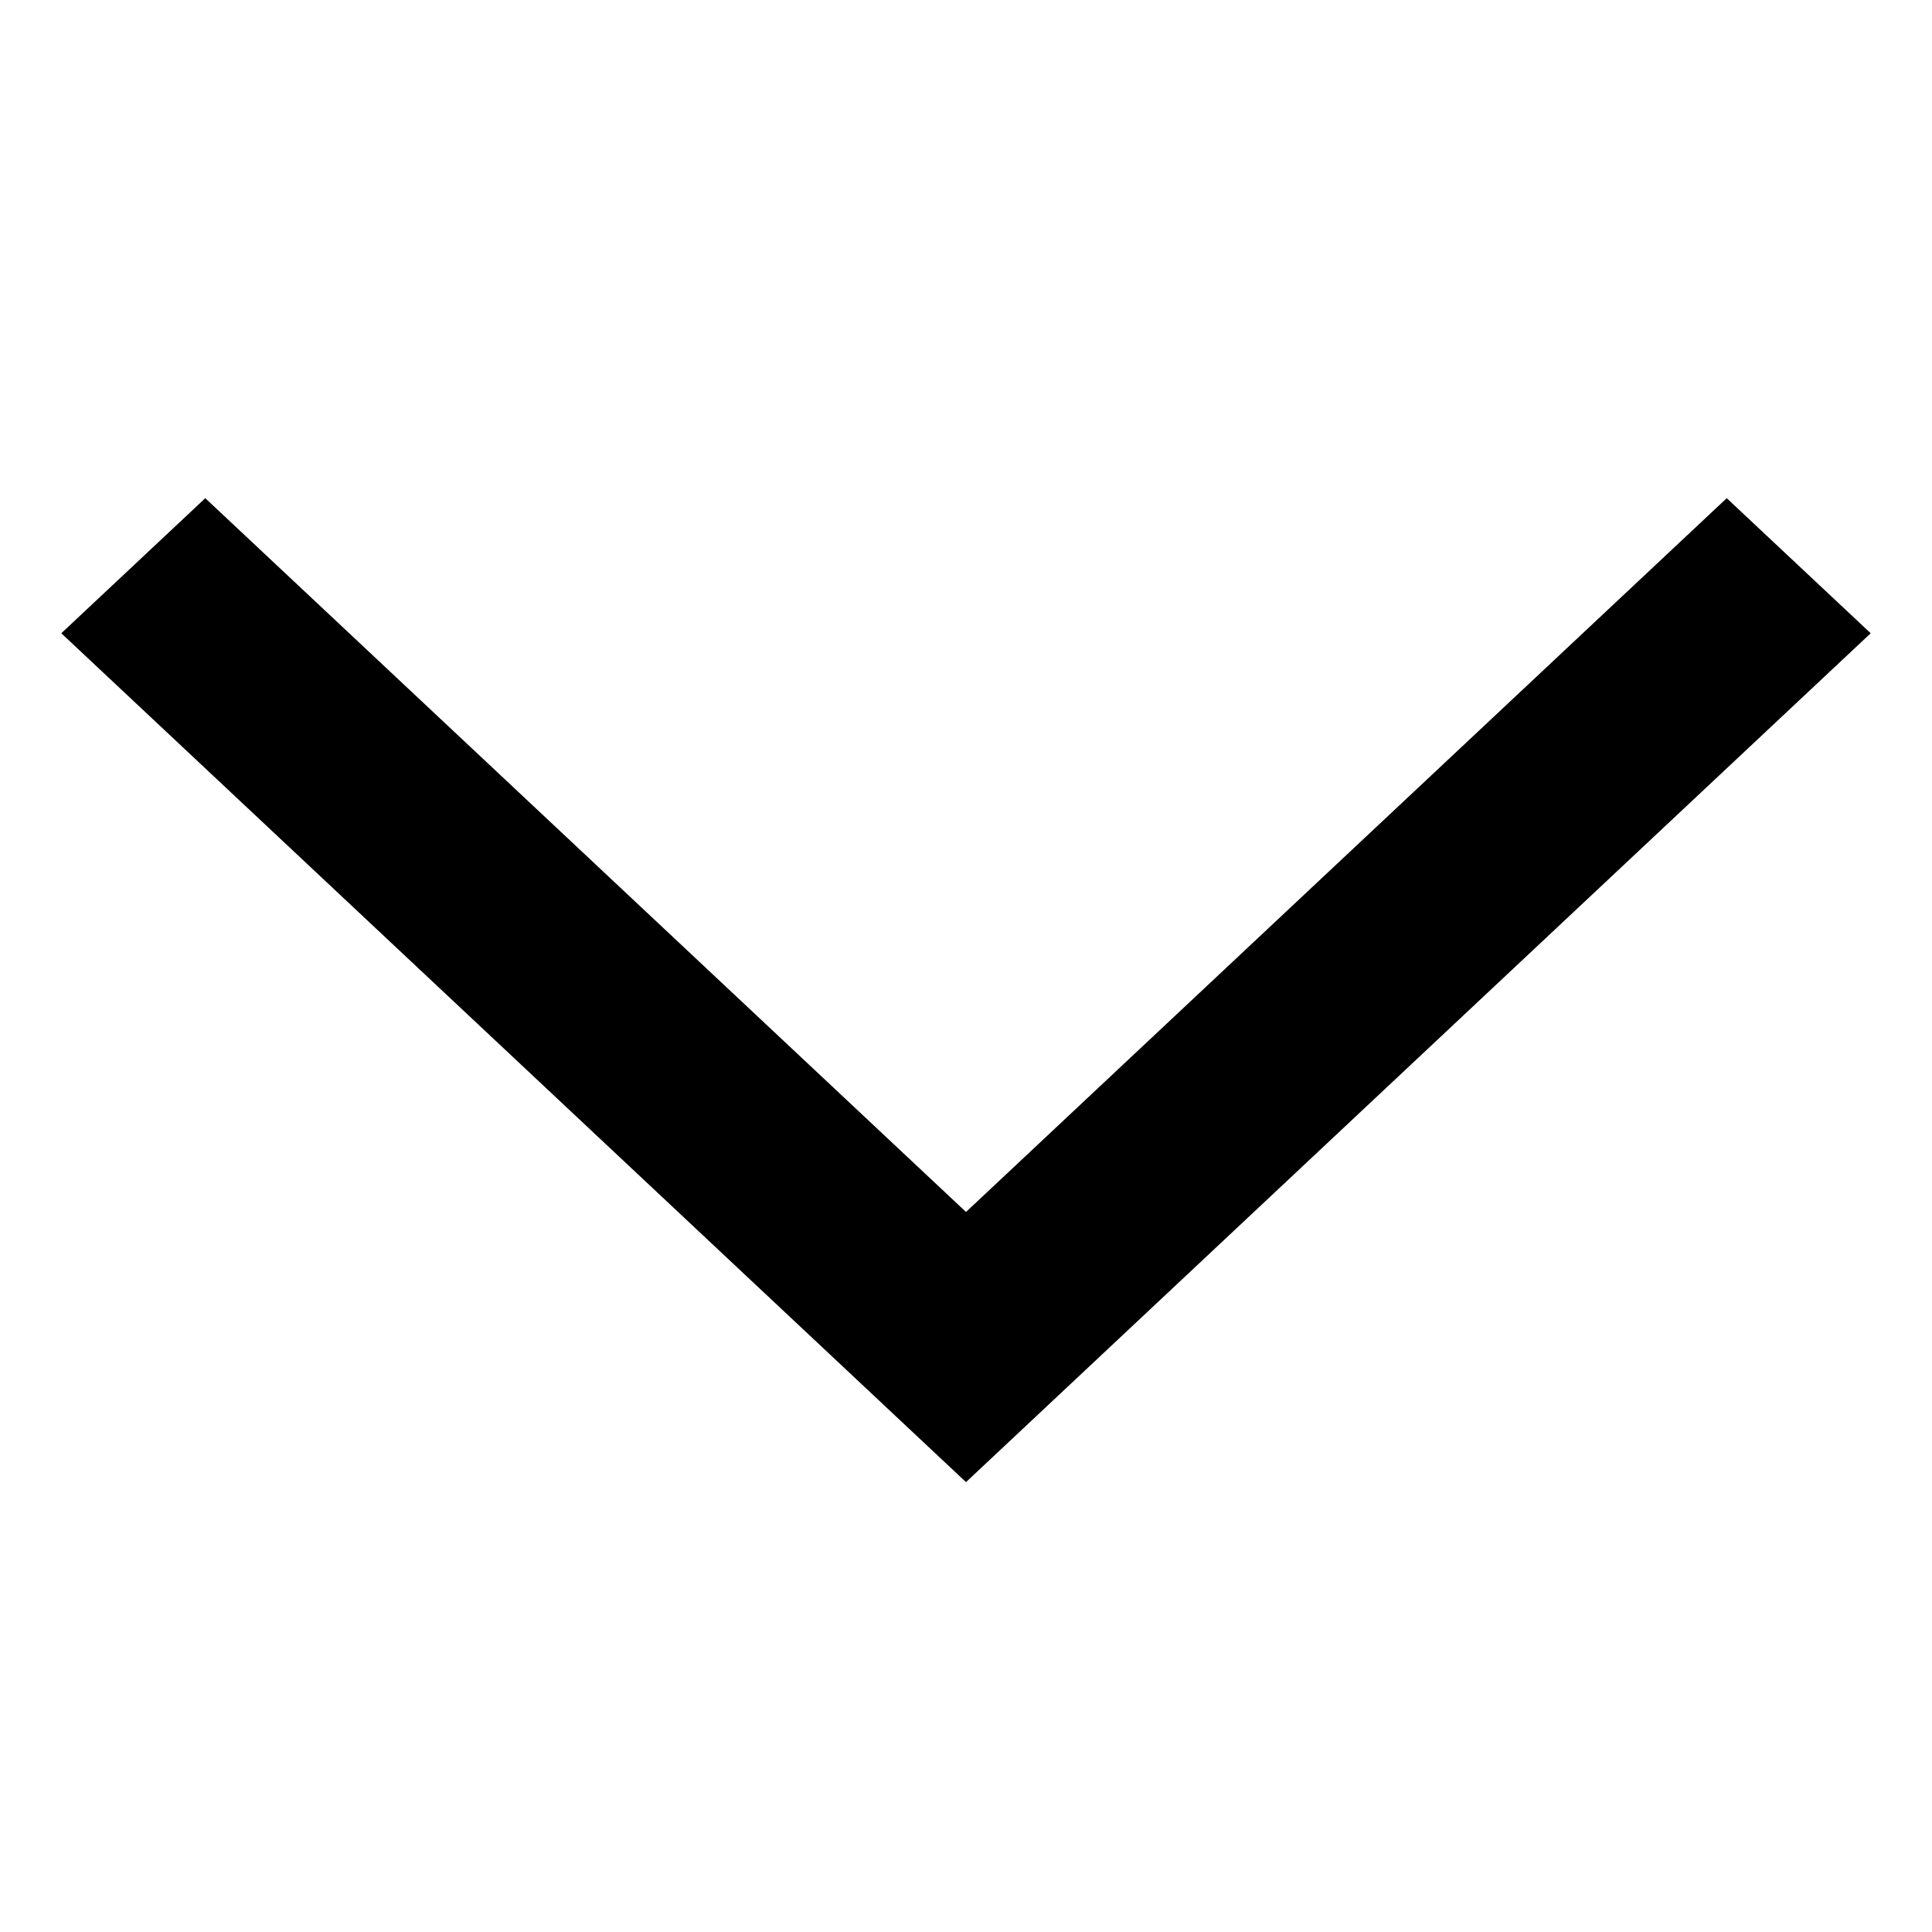
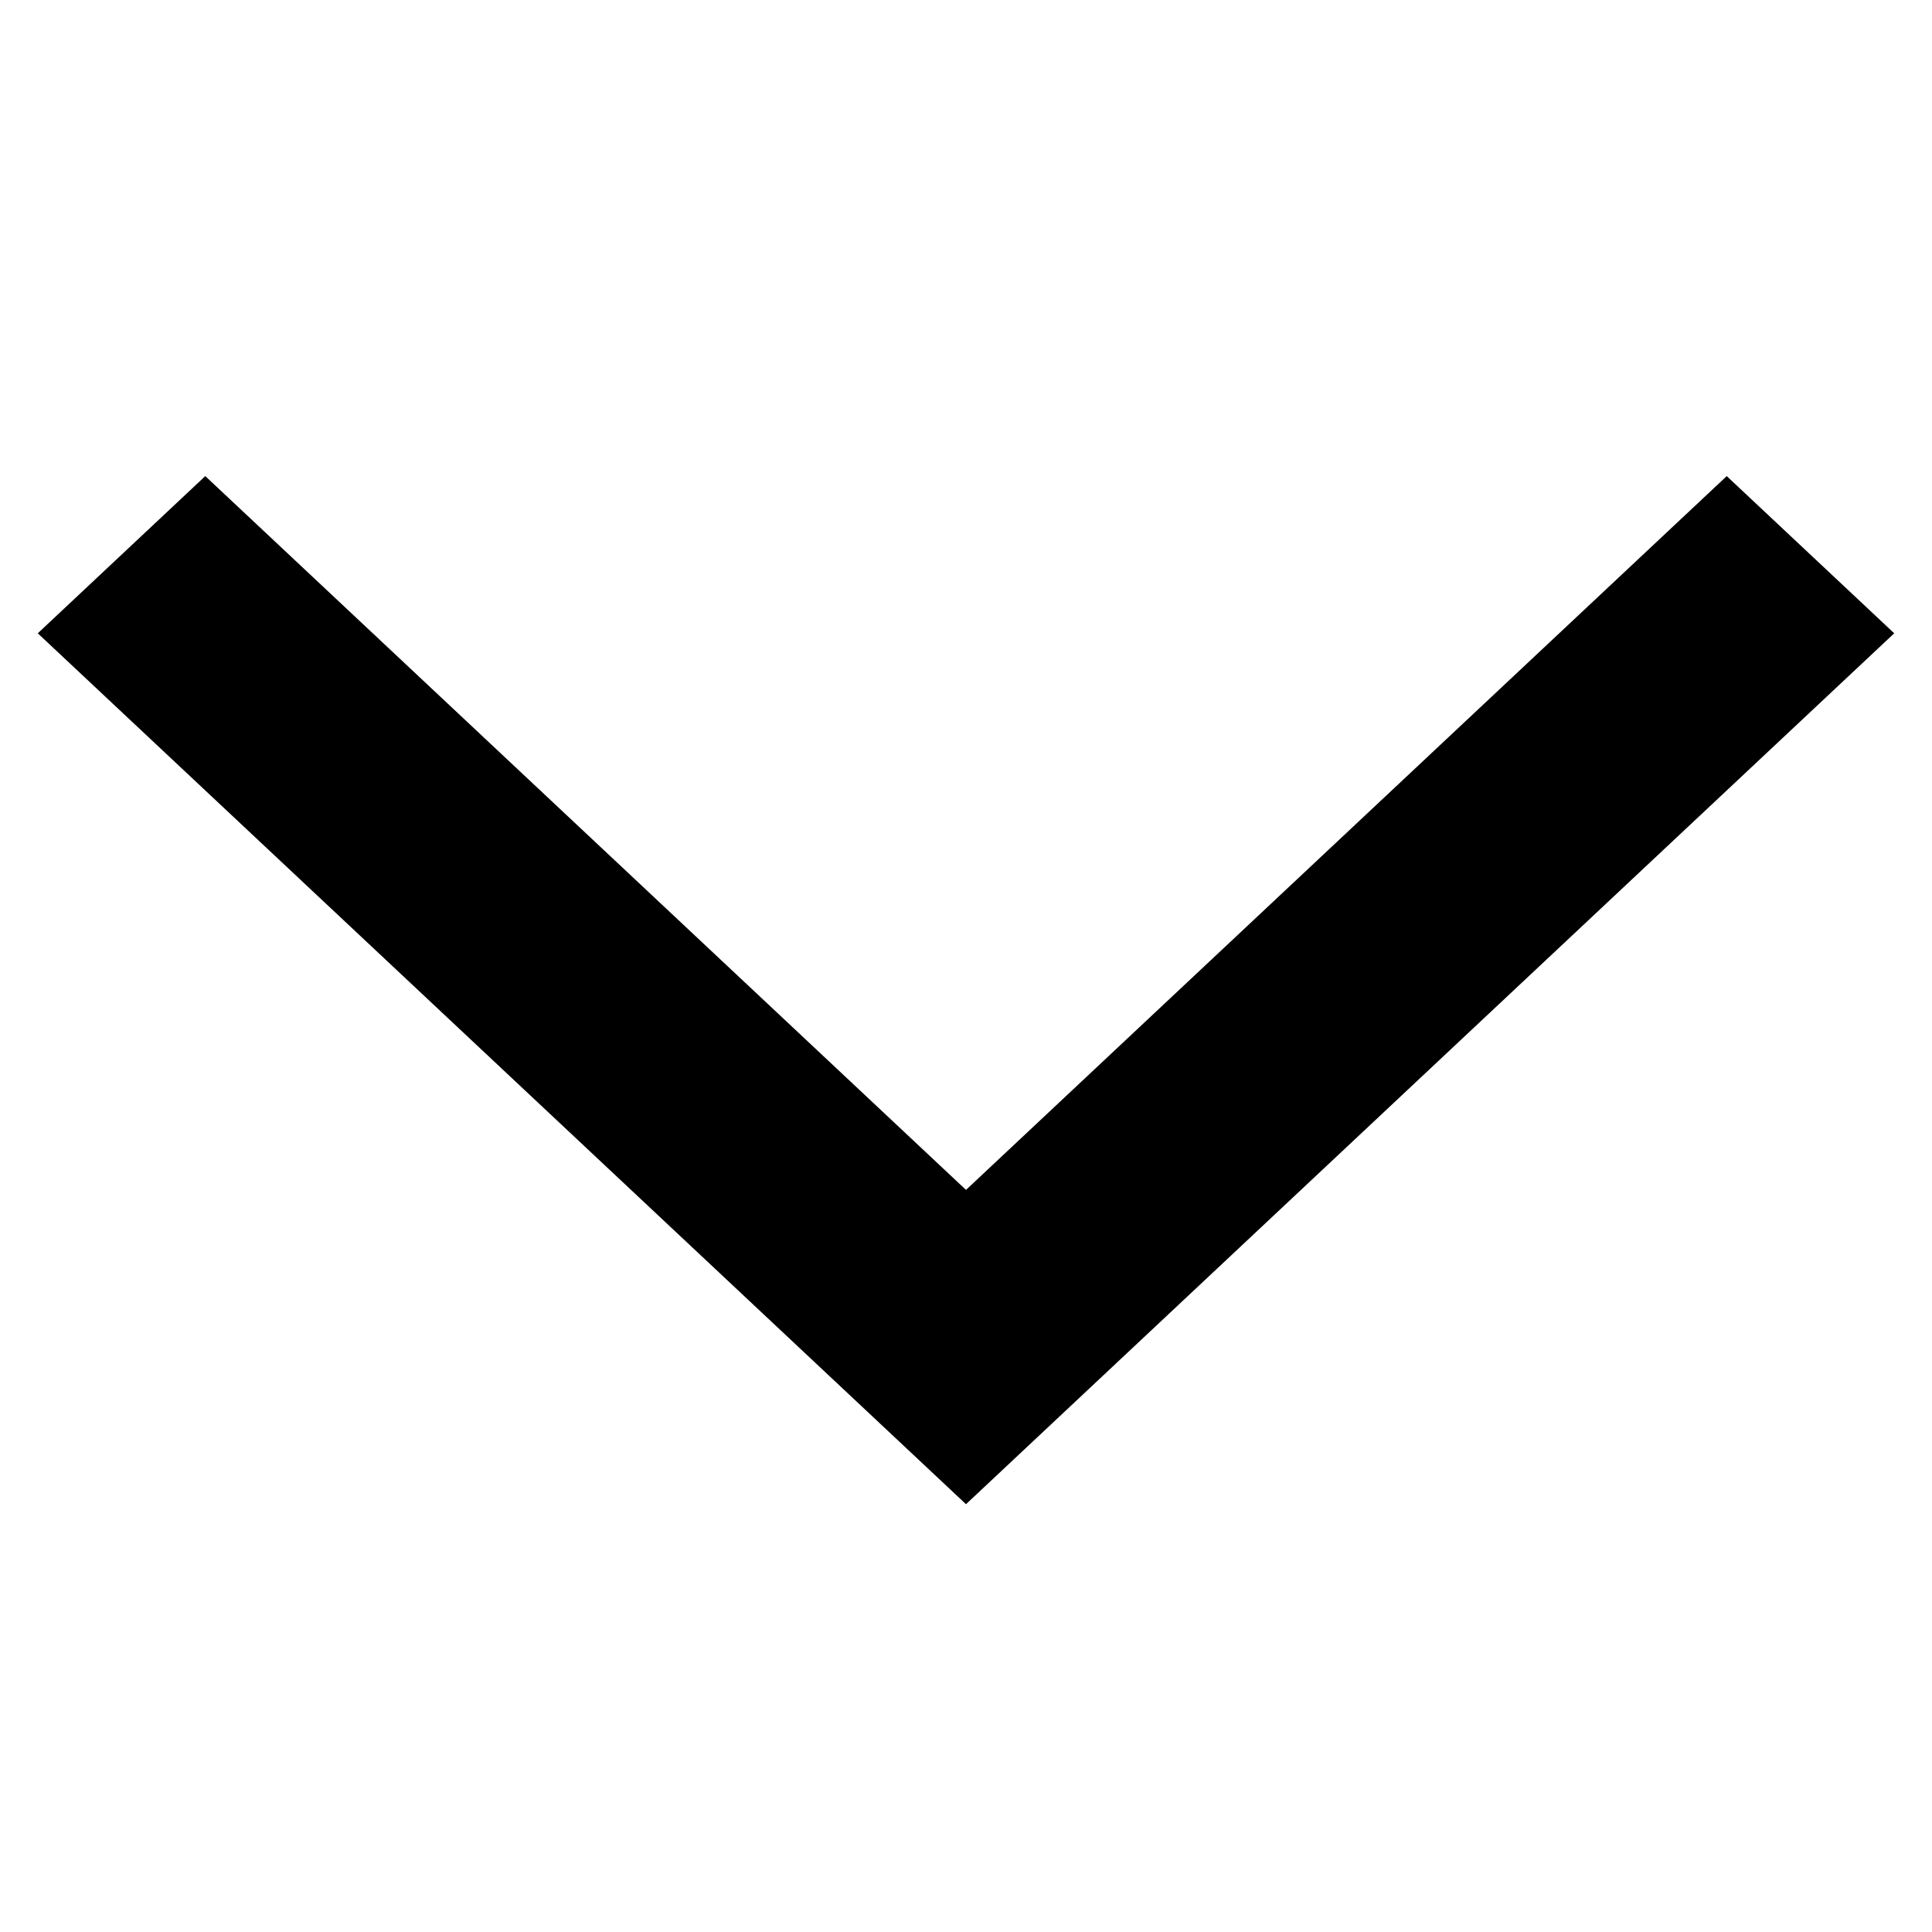
- <svg xmlns="http://www.w3.org/2000/svg" width="40" height="40" viewBox="0 0 40 40" fill="none">
-   <path d="M2 13.111L20 30L38 13.111L35.75 11L20 25.778L4.25 11L2 13.111Z" fill="black" stroke="black" />
+ <svg xmlns="http://www.w3.org/2000/svg" width="24" height="24" viewBox="0 0 24 24" fill="none">
+   <path d="M1.2 7.867L12 18L22.8 7.867L21.45 6.6L12 15.467L2.55 6.6L1.2 7.867Z" fill="black" stroke="black" />
</svg>
